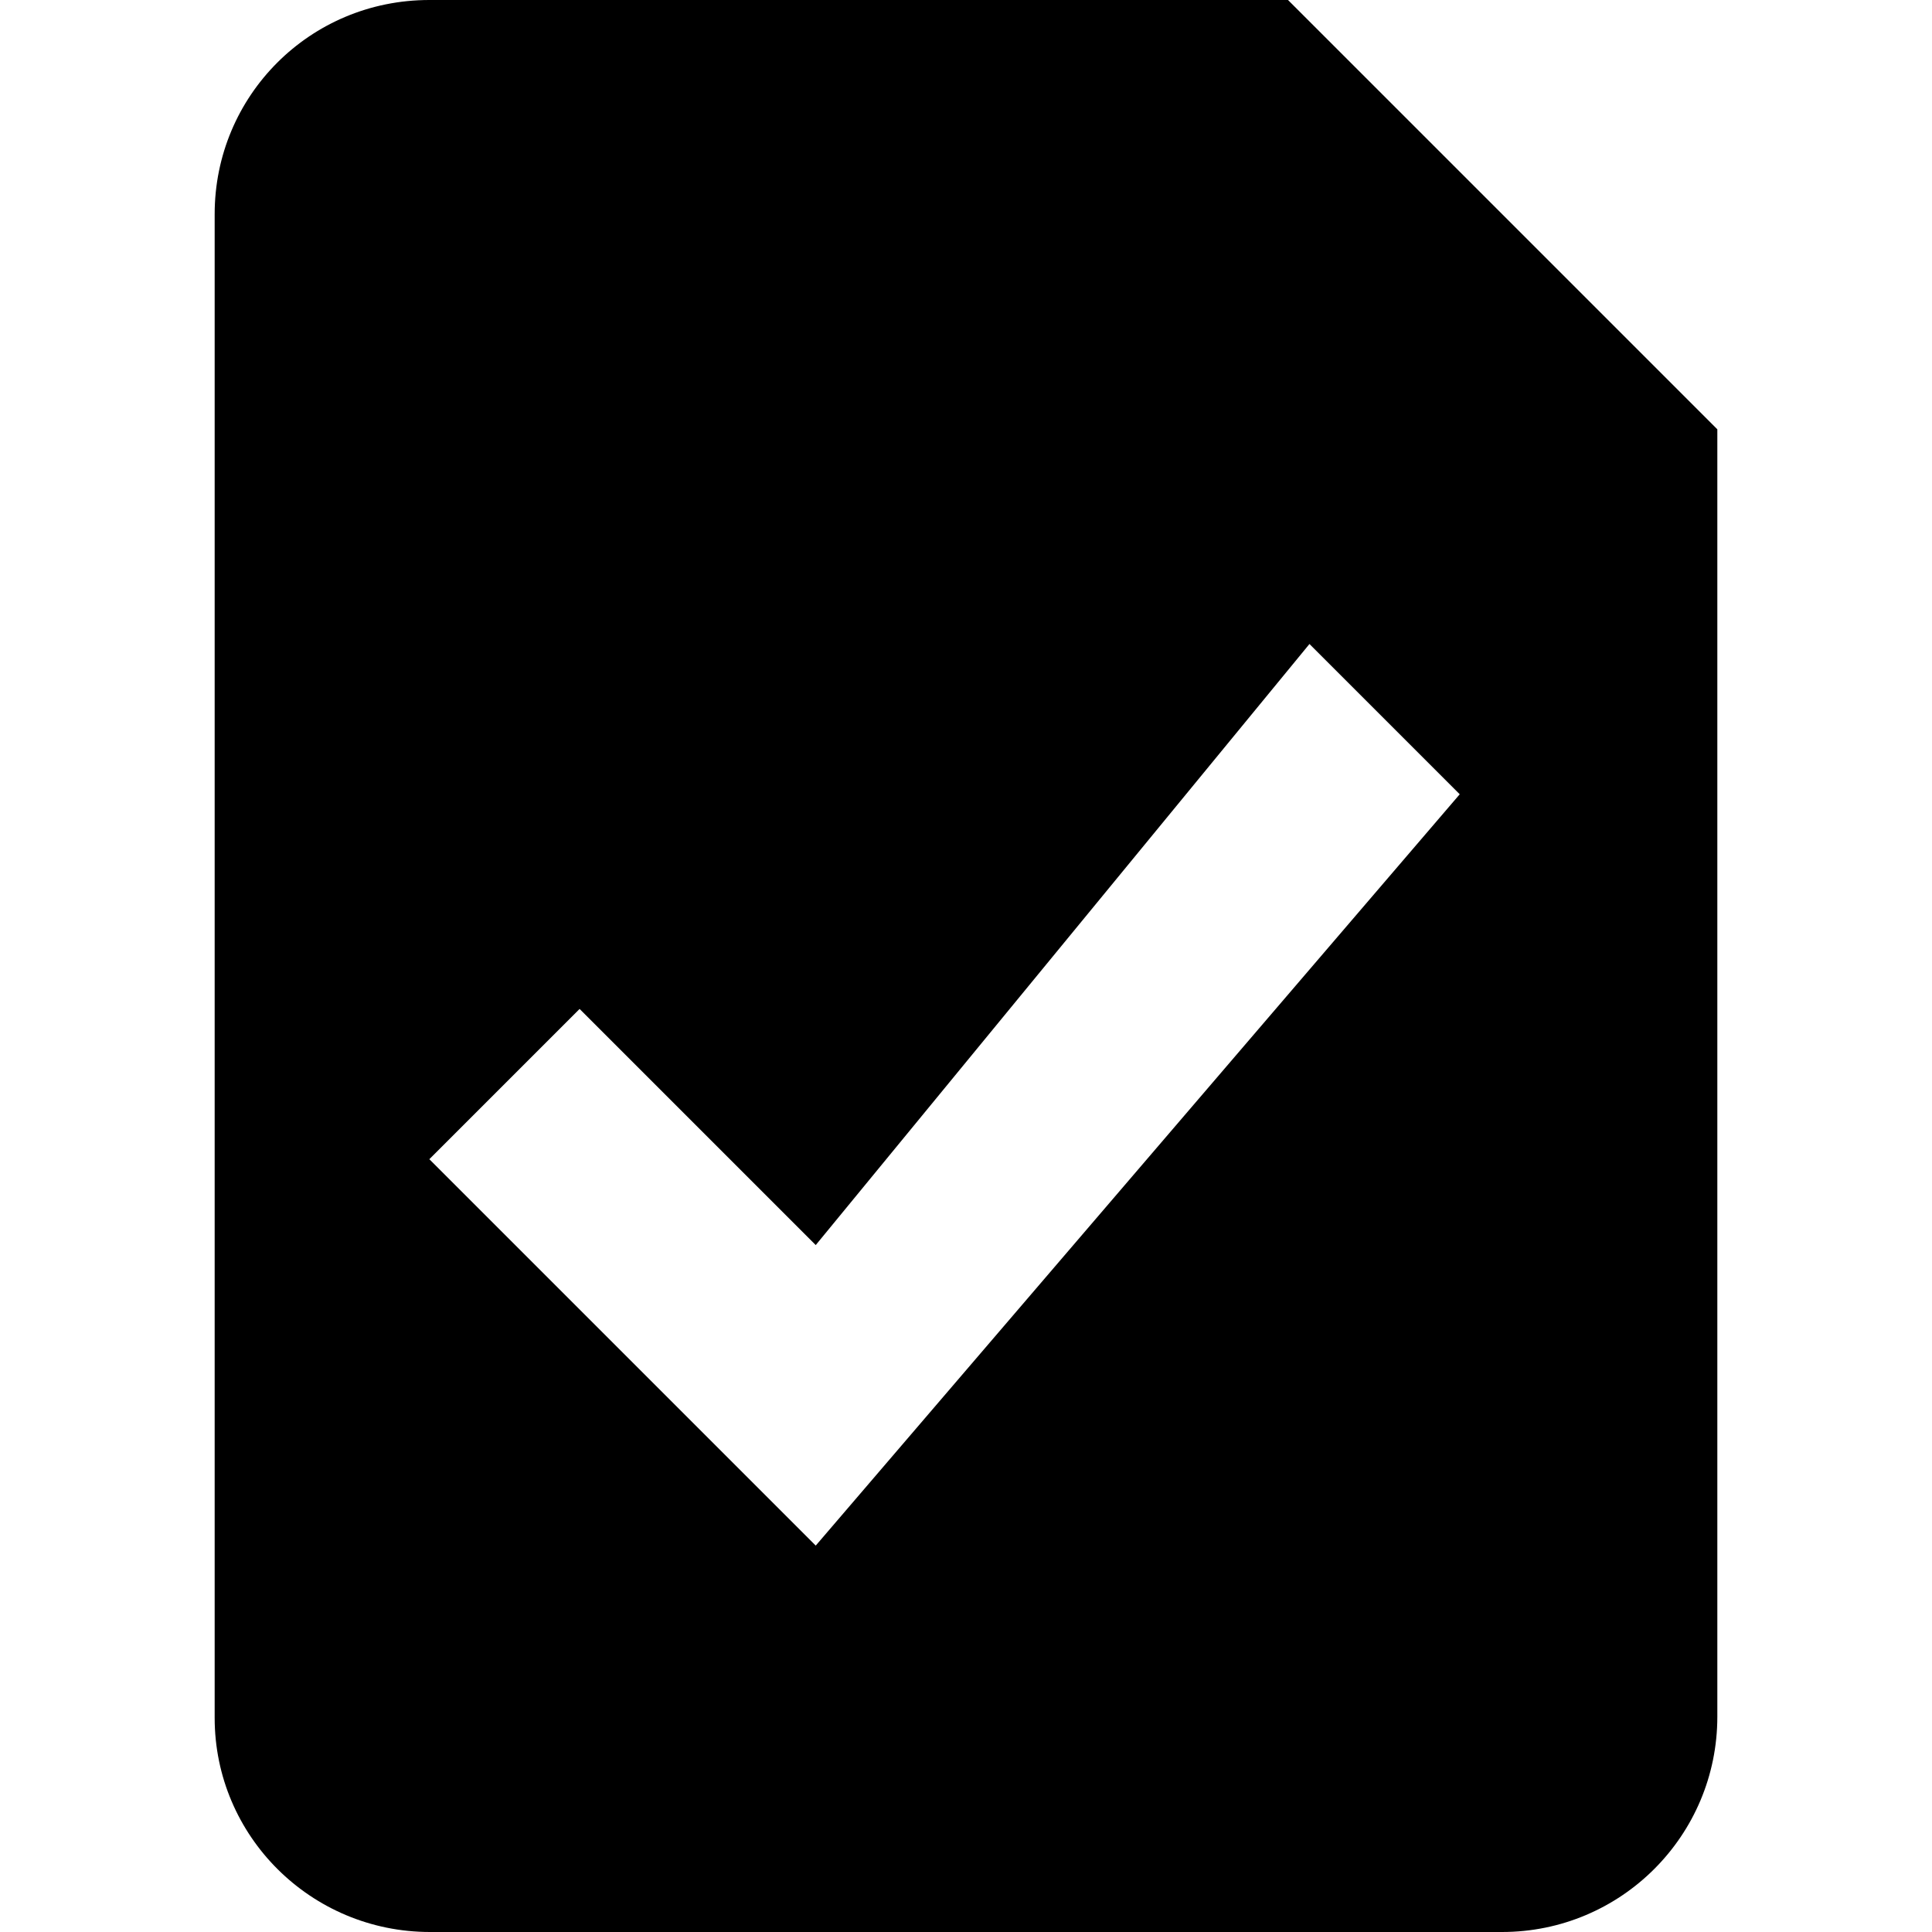
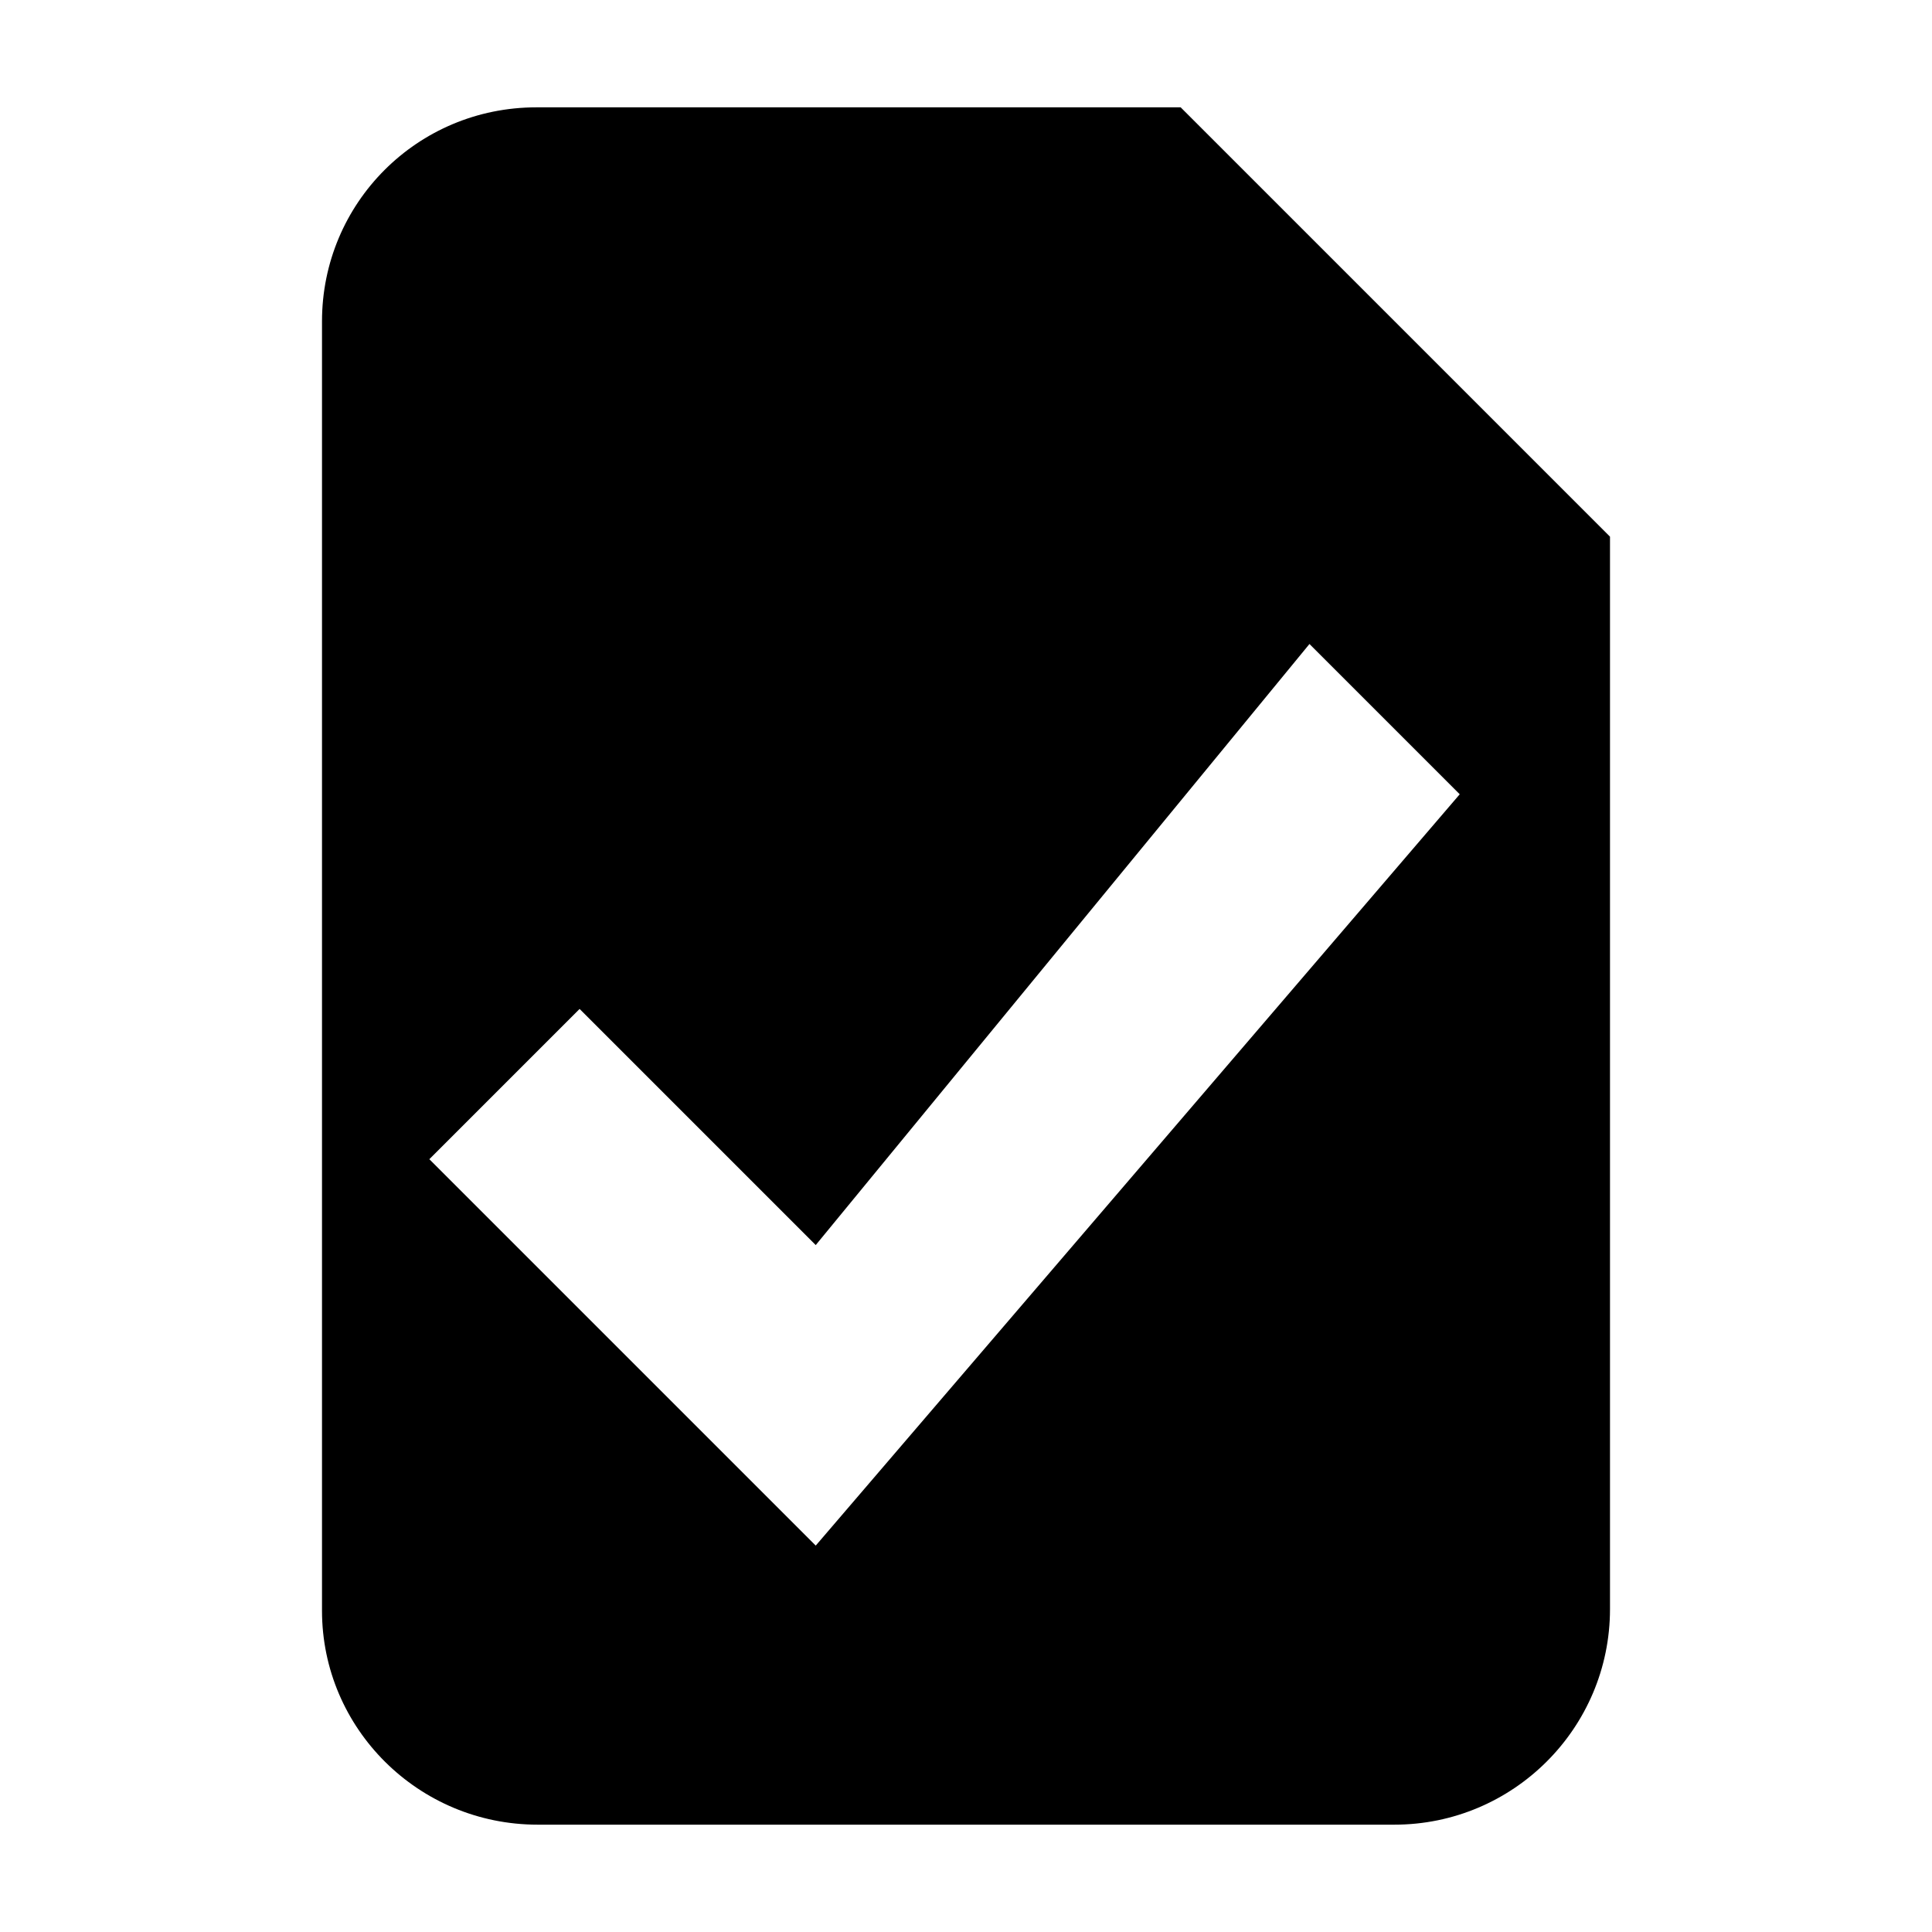
<svg xmlns="http://www.w3.org/2000/svg" width="18" height="18" viewBox="0 0 18 18">
-   <path fill="#000000" fill-rule="evenodd" d="M2,1.995 C2,0.893 2.887,0 4,0 L12,0 L16,4 L16,15.994 C16,17.102 15.103,18 13.994,18 L4.006,18 C2.898,18 2,17.107 2,16.005 L2,1.995 Z M7.6,11.6 L5.4,9.4 L4,10.8 L7.6,14.4 L13.6,7.4 L12.2,6 L7.6,11.6 Z" />
+   <path fill="#000000" fill-rule="evenodd" d="M3,2.994 C3,1.893 3.887,1 4.998,1 L11,1 L15,5 L15,14.991 C15,16.101 14.098,17 12.991,17 L5.009,17 C3.899,17 3,16.105 3,15.006 L3,2.994 Z M7.6,11.6 L5.4,9.4 L4,10.8 L7.6,14.4 L13.6,7.4 L12.2,6 L7.6,11.6 Z" />
</svg>
